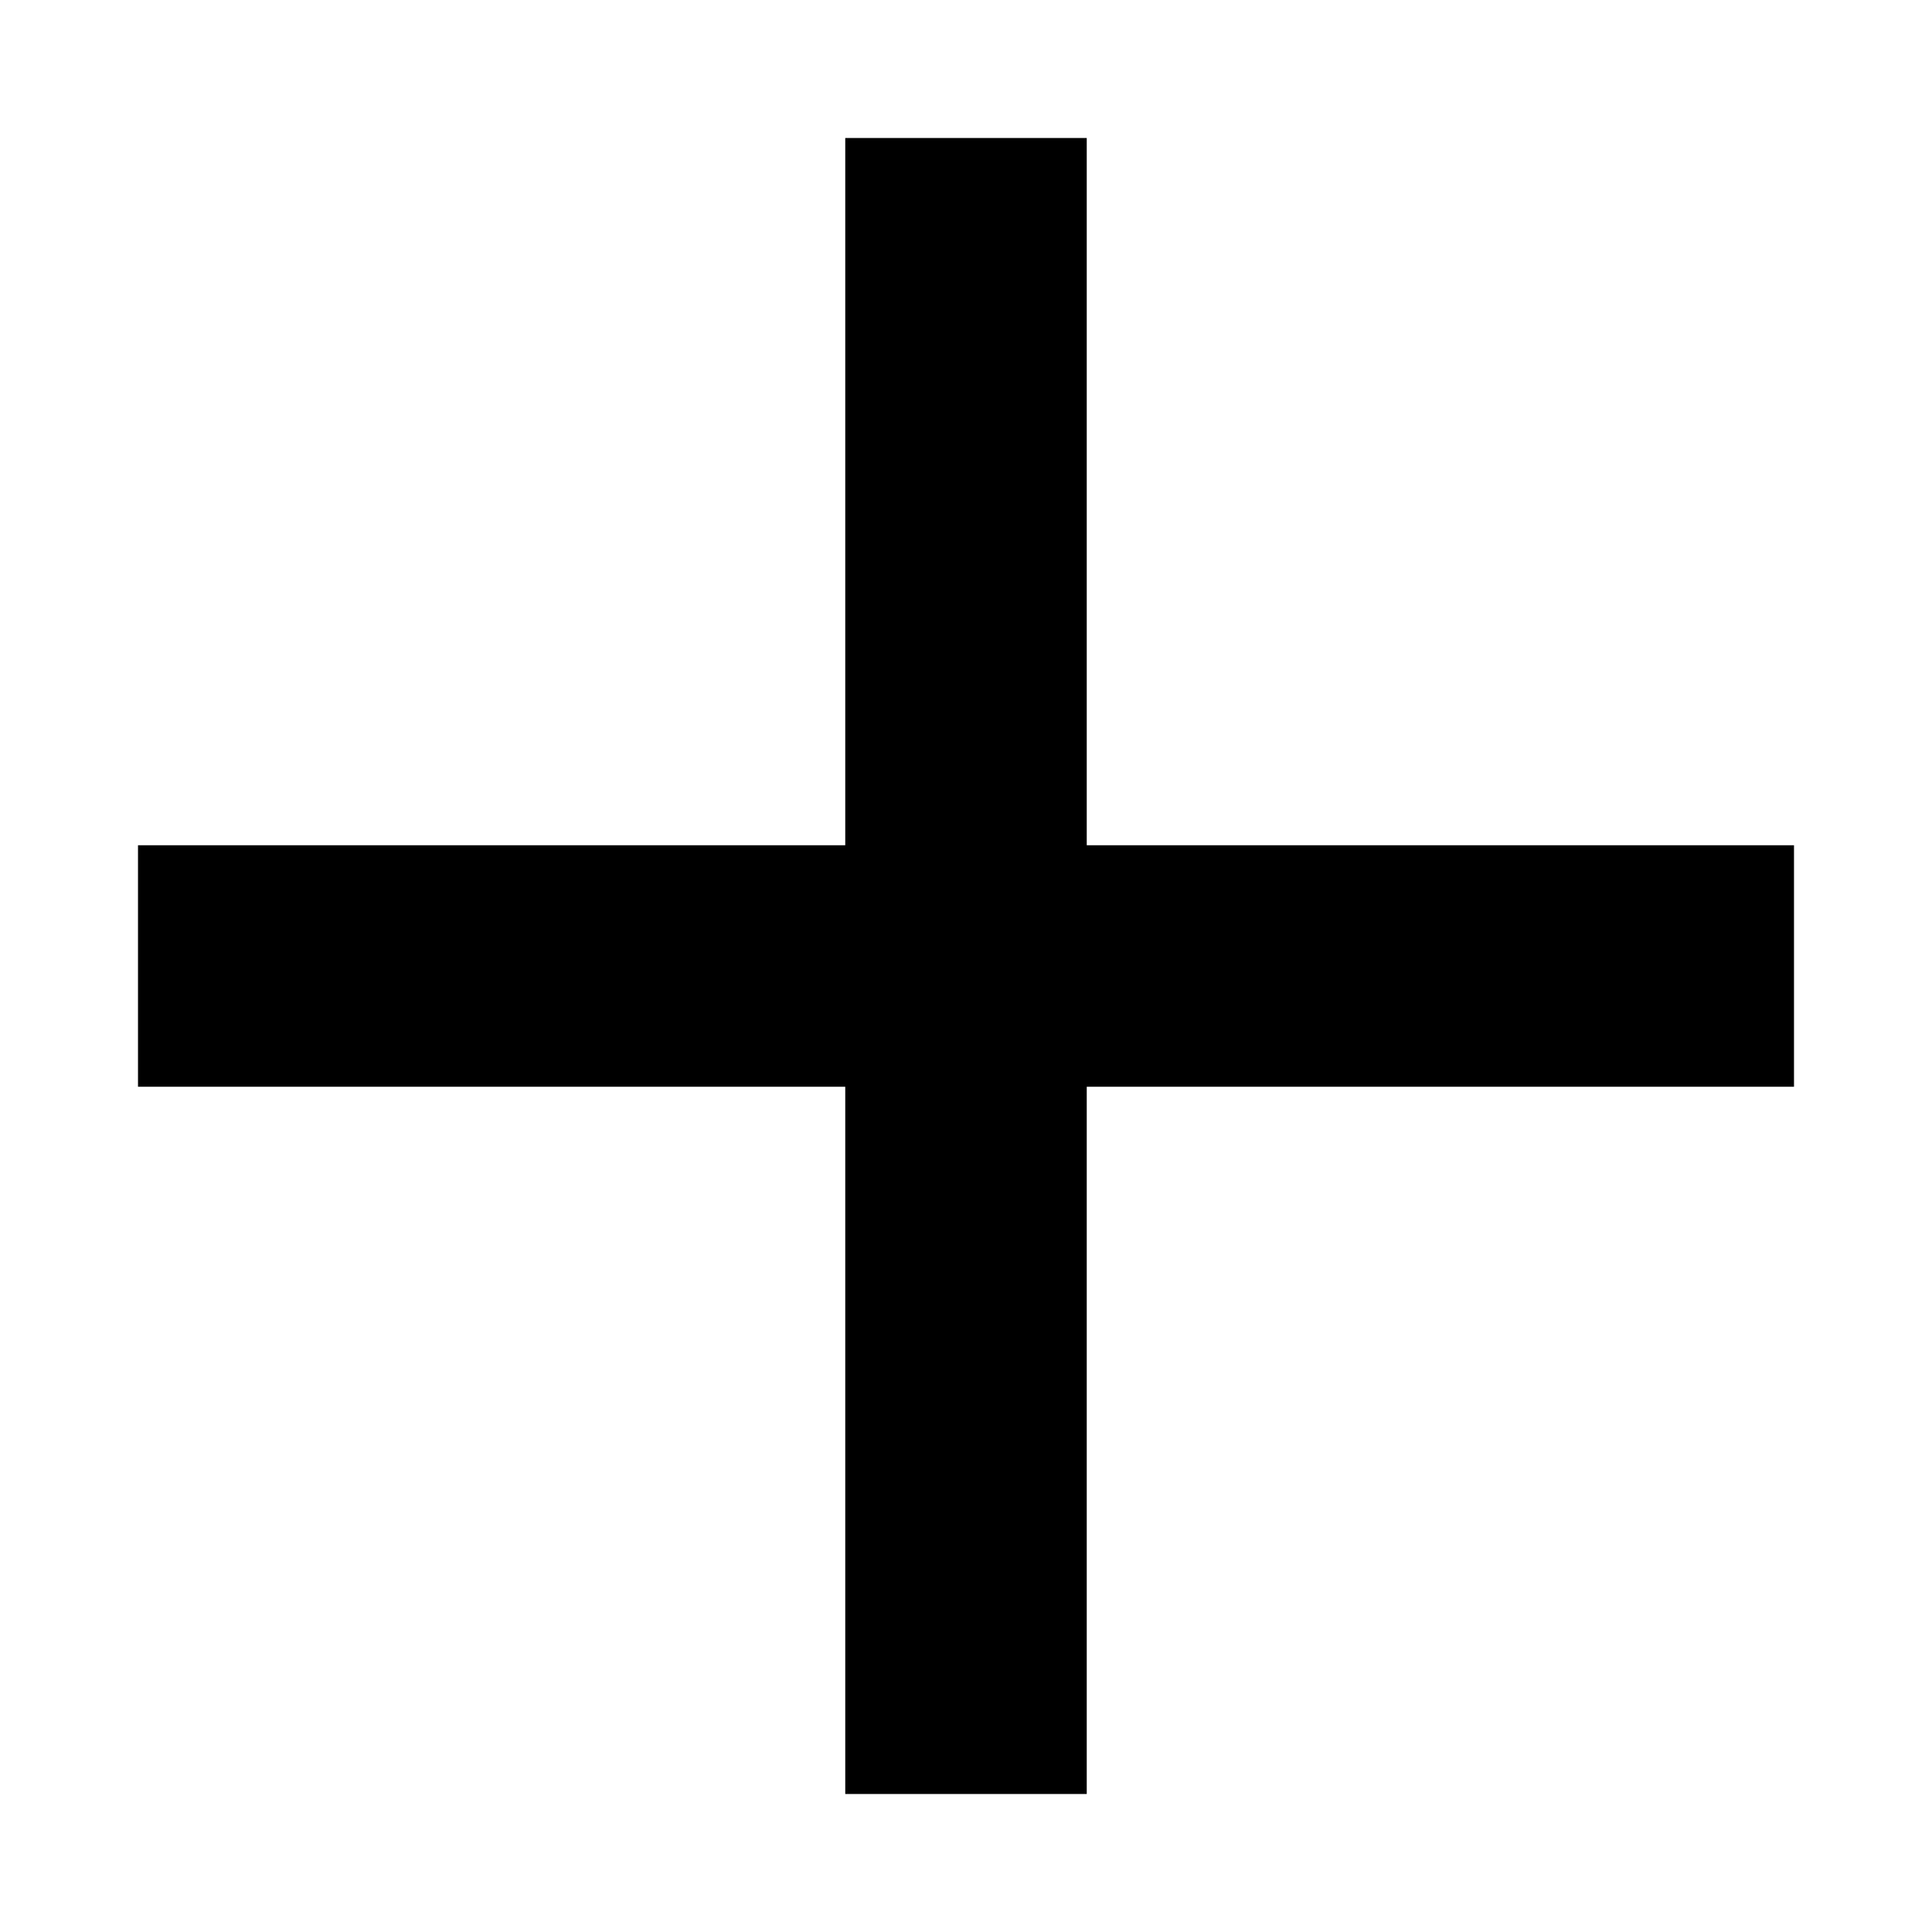
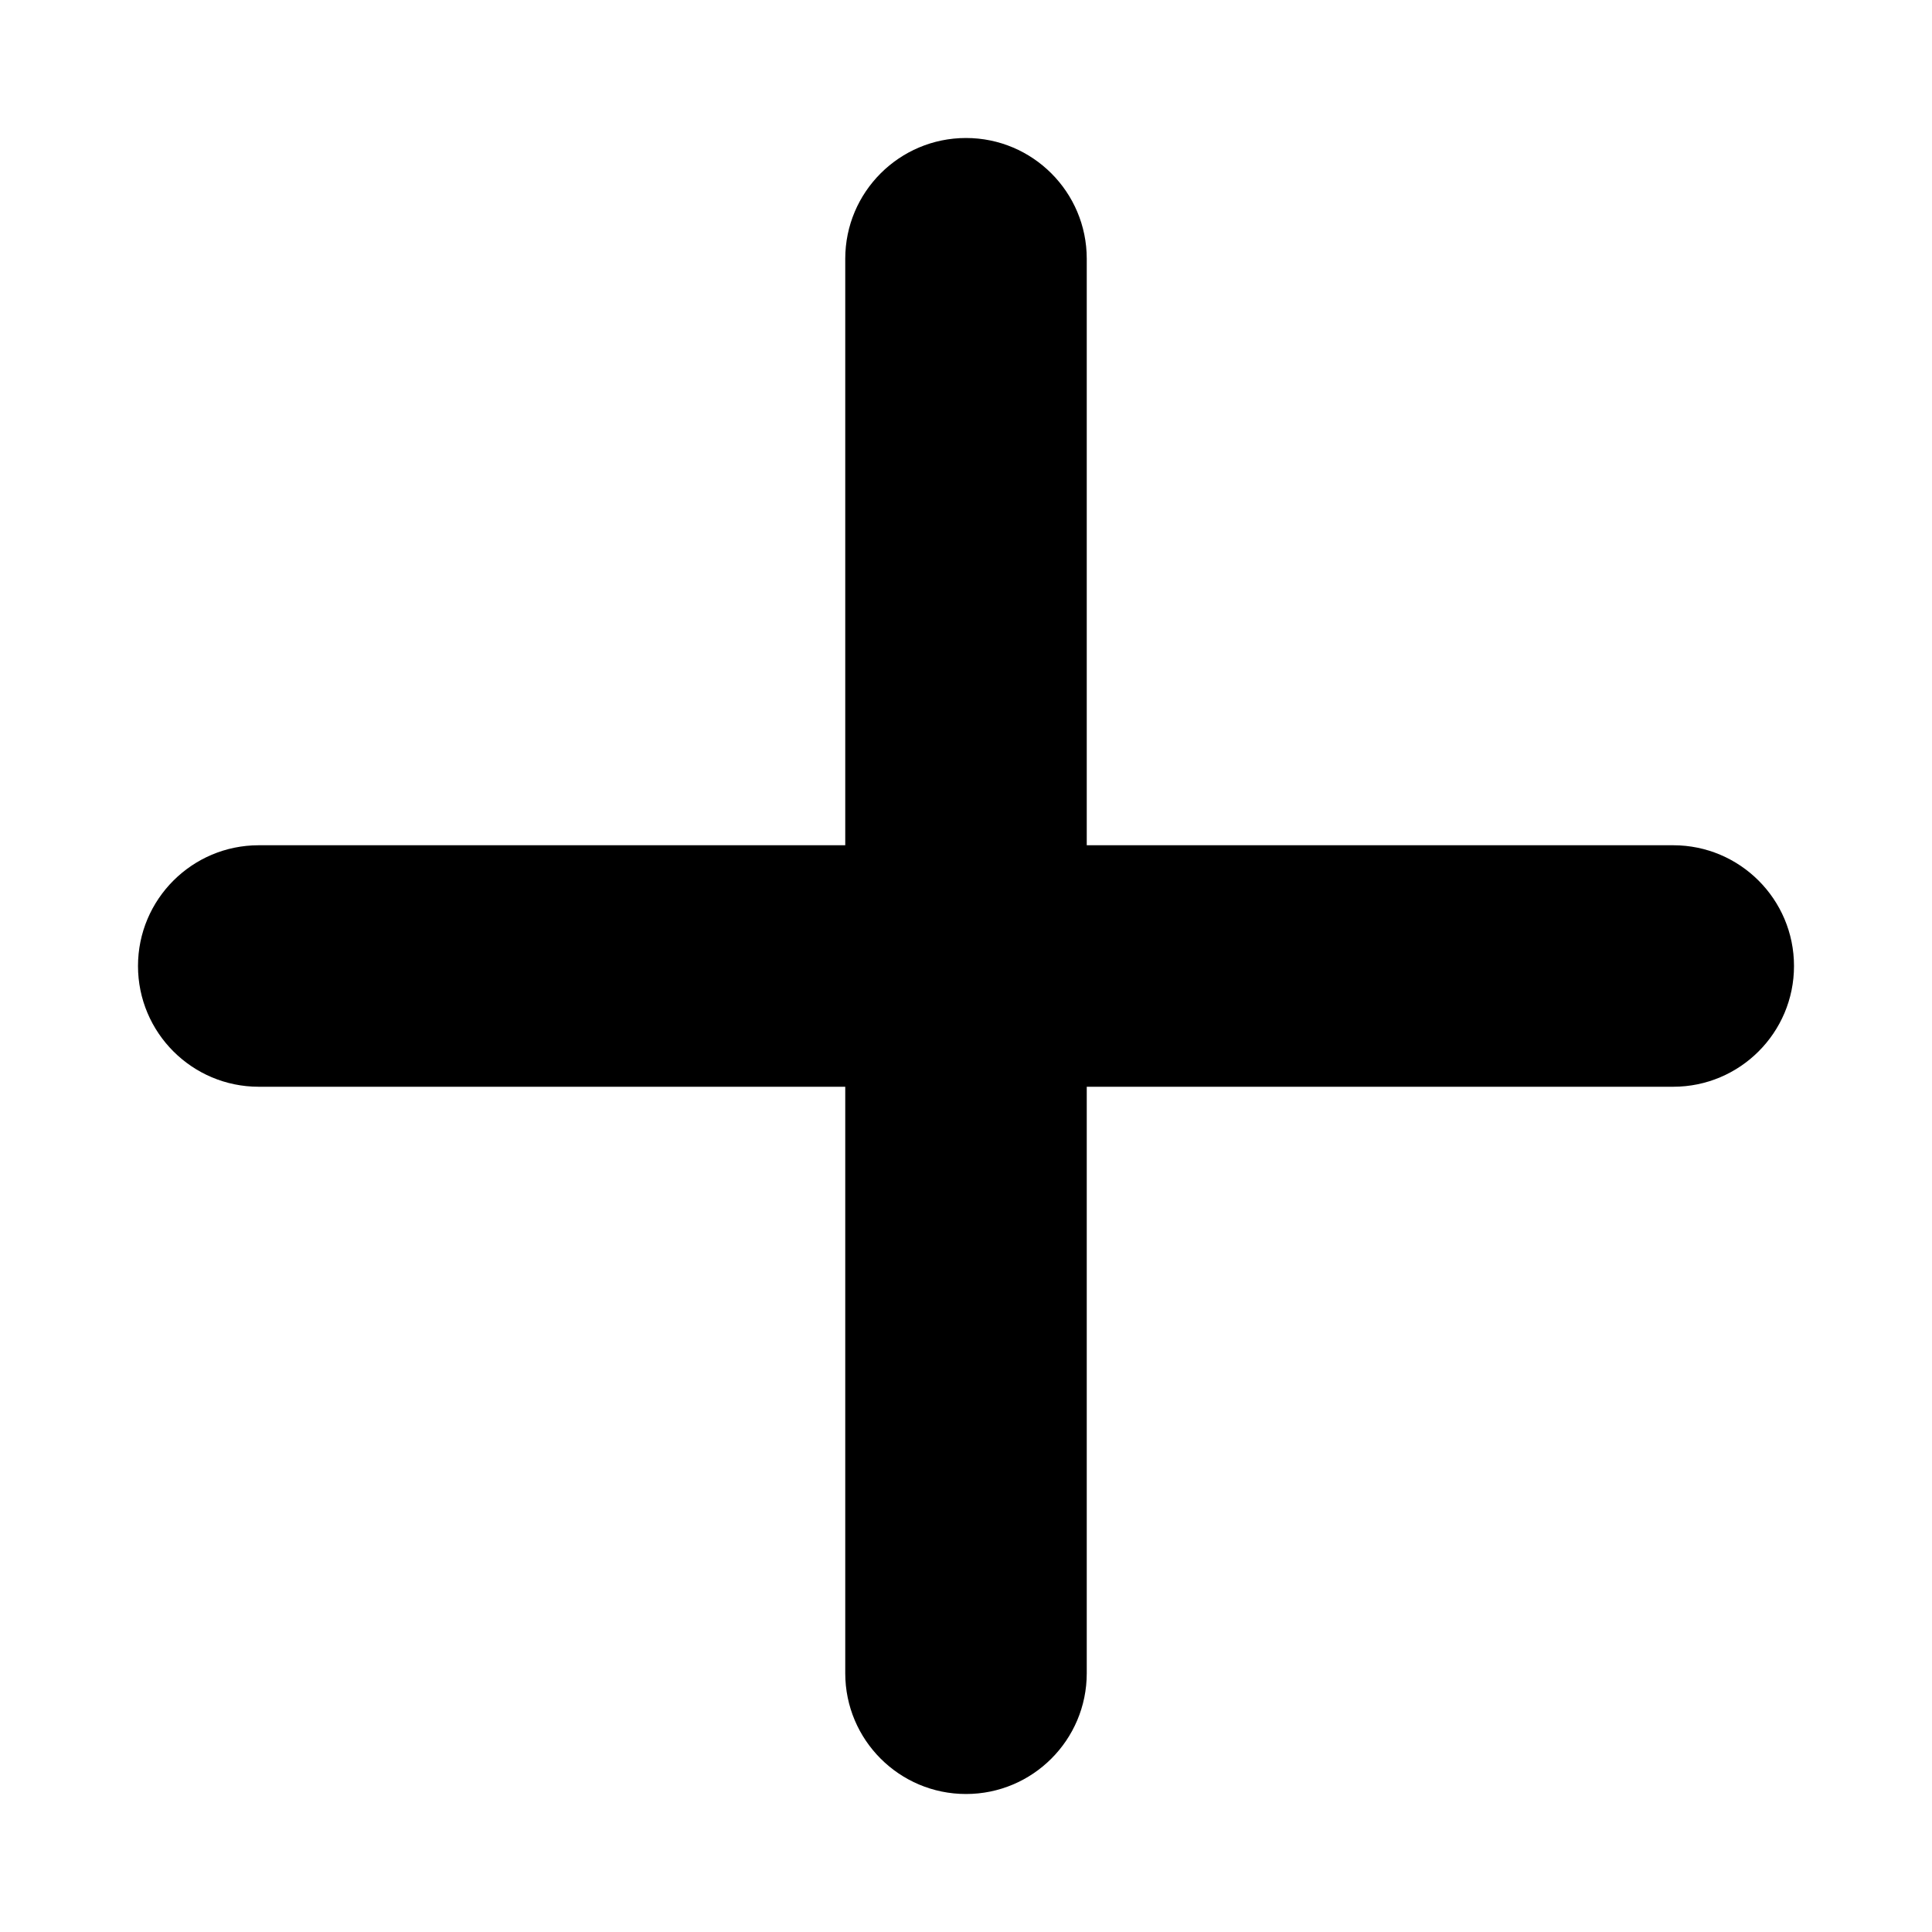
- <svg xmlns="http://www.w3.org/2000/svg" width="14px" height="14px" viewBox="0 0 14 14" version="1.1">
-   <g id="Icons" stroke="none" stroke-width="1" fill-rule="evenodd">
-     <g id="Icons-/-Small-/-IconPlusSmall">
-       <path d="M7.875,1 L7.875,6.125 L13,6.125 L13,7.875 L7.875,7.875 L7.875,13 L6.125,13 L6.125,7.875 L1,7.875 L1,6.125 L6.125,6.125 L6.125,1 L7.875,1 Z" id="Combined-Shape" />
-     </g>
-   </g>
+ <svg xmlns="http://www.w3.org/2000/svg" width="14" height="14" viewBox="0 0 14 14">
+   <path fill-rule="evenodd" clip-rule="evenodd" d="M7 1C7.483 1 7.875 1.392 7.875 1.875V6.125H12.125C12.608 6.125 13 6.517 13 7C13 7.483 12.608 7.875 12.125 7.875H7.875V12.125C7.875 12.608 7.483 13 7 13C6.517 13 6.125 12.608 6.125 12.125V7.875H1.875C1.392 7.875 1 7.483 1 7C1 6.517 1.392 6.125 1.875 6.125H6.125V1.875C6.125 1.392 6.517 1 7 1Z" />
</svg>
